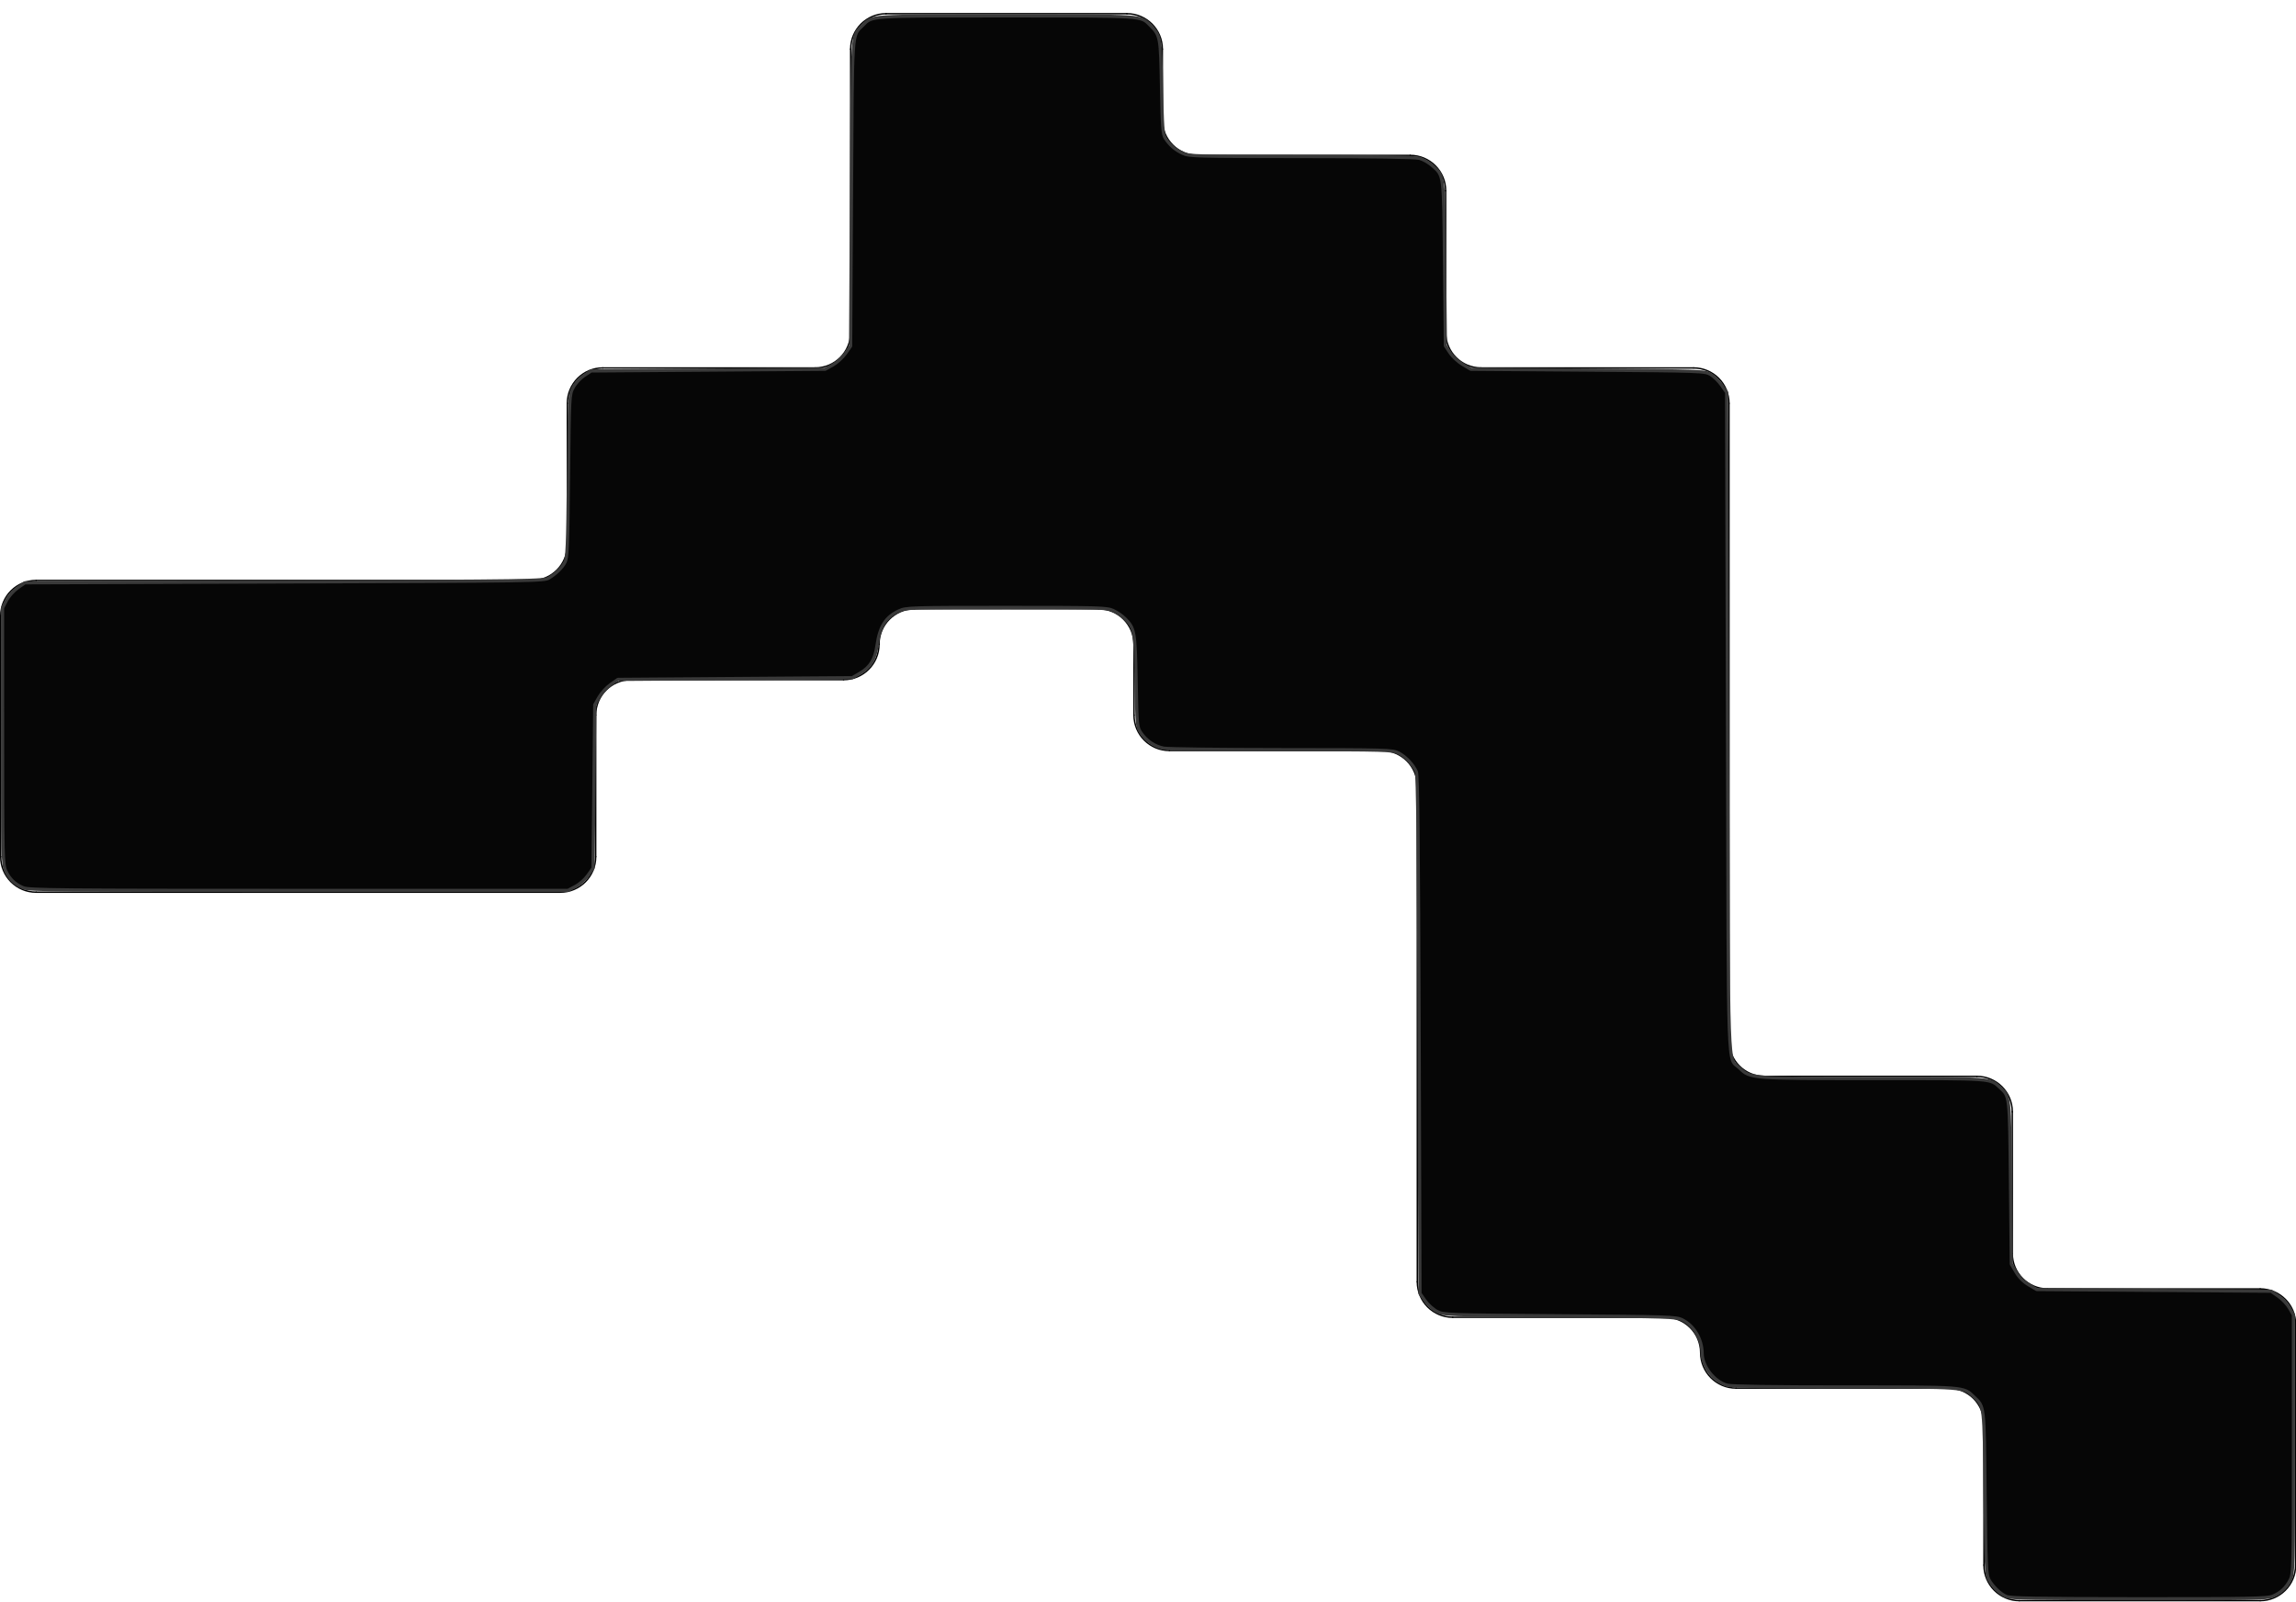
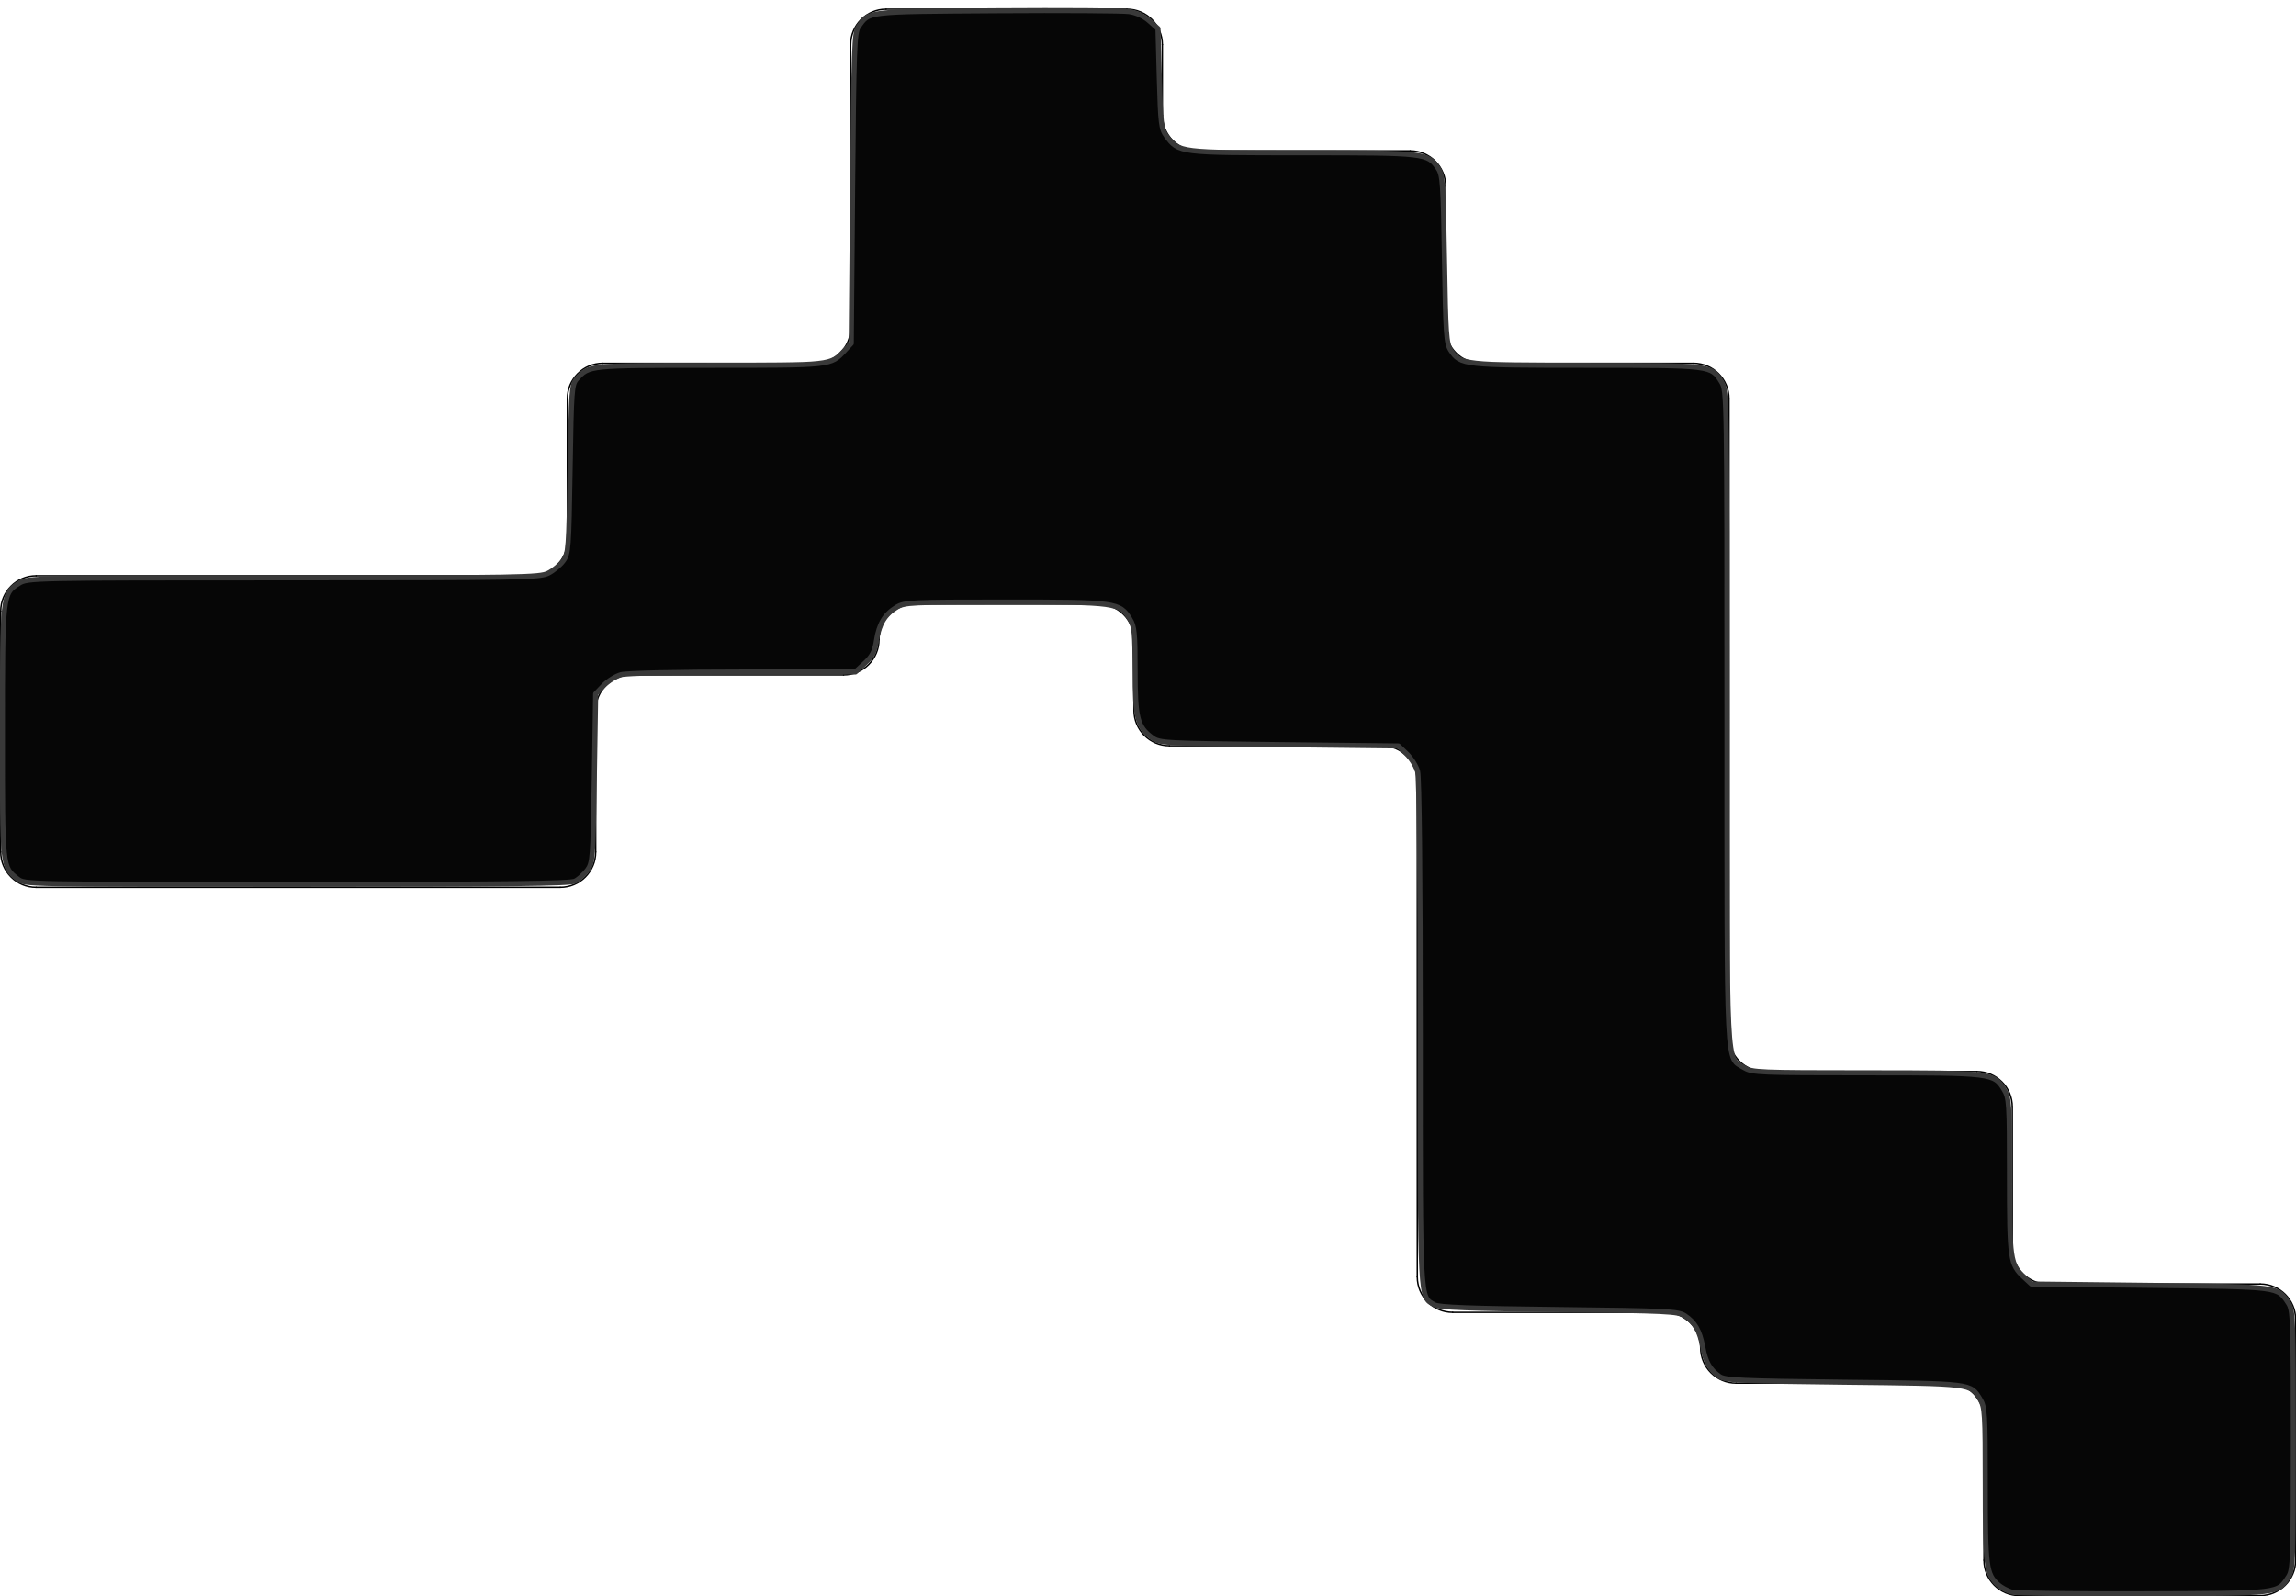
- <svg xmlns="http://www.w3.org/2000/svg" version="1.1" width="162.077mm" height="113.005mm" viewBox="0 0 162.077 113.005" id="svg2830">
-   <defs id="defs2834" />
-   <g style="fill:#000000; fill-opacity:1;stroke:#000000; stroke-opacity:1; stroke-linecap:round; stroke-linejoin:round;" transform="translate(0 0) scale(1 1)" id="g2640" />
-   <g style="fill:#000000; fill-opacity:0.0;  stroke:#000000; stroke-width:0; stroke-opacity:1;  stroke-linecap:round; stroke-linejoin:round;" id="g2642" />
-   <g style="fill:#000000; fill-opacity:0.0;  stroke:#000000; stroke-width:0.1; stroke-opacity:1;  stroke-linecap:round; stroke-linejoin:round;" id="g2662">
-     <path d="M2.55 62.968 L39.55 62.968 " id="path2644" />
-     <path d="M2.55 40.968 L37.55 40.968 " id="path2646" />
-     <path d="M80.05 50.468 L80.05 45.468 " id="path2648" />
-     <path d="M0.05 60.468 A2.5 2.5 0.0 0 0 2.55 62.968" id="path2650" />
-     <path d="M60.05 23.468 L60.05 3.468 " id="path2652" />
-     <path d="M64.55 42.968 A2.5 2.5 0.0 0 0 62.05 45.468" id="path2654" />
-     <path d="M142.05 88.468 A2.5 2.5 0.0 0 0 144.55 90.968" id="path2656" />
-     <path d="M142.05 78.468 A2.5 2.5 0.0 0 0 139.55 75.968" id="path2658" />
-     <path d="M37.55 40.968 A2.5 2.5 0.0 0 0 40.05 38.468" id="path2660" />
+ <svg xmlns="http://www.w3.org/2000/svg" version="1.1" width="162.077mm" height="112.674mm" viewBox="0 0 162.077 112.674" id="svg3986">
+   <defs id="defs3990" />
+   <g style="fill:#000000; fill-opacity:1;stroke:#000000; stroke-opacity:1; stroke-linecap:round; stroke-linejoin:round;" transform="translate(0 0) scale(1 1)" id="g3796" />
+   <g style="fill:#000000; fill-opacity:0.0;  stroke:#000000; stroke-width:0; stroke-opacity:1;  stroke-linecap:round; stroke-linejoin:round;" id="g3798" />
+   <g style="fill:#000000; fill-opacity:0.0;  stroke:#000000; stroke-width:0.1; stroke-opacity:1;  stroke-linecap:round; stroke-linejoin:round;" id="g3818">
+     <path d="M2.55 62.648 L39.55 62.648 " id="path3800" />
+     <path d="M2.55 40.648 L37.55 40.648 " id="path3802" />
+     <path d="M80.05 50.148 L80.05 45.148 " id="path3804" />
+     <path d="M0.05 60.148 A2.5 2.5 0.0 0 0 2.55 62.648" id="path3806" />
+     <path d="M60.05 23.148 L60.05 3.148 " id="path3808" />
+     <path d="M64.55 42.648 A2.5 2.5 0.0 0 0 62.05 45.148" id="path3810" />
+     <path d="M142.05 88.148 A2.5 2.5 0.0 0 0 144.55 90.648" id="path3812" />
+     <path d="M142.05 78.148 A2.5 2.5 0.0 0 0 139.55 75.648" id="path3814" />
+     <path d="M37.55 40.648 A2.5 2.5 0.0 0 0 40.05 38.148" id="path3816" />
  </g>
-   <g style="fill:#000000; fill-opacity:1;  stroke:#000000; stroke-width:0; stroke-opacity:1;  stroke-linecap:round; stroke-linejoin:round;" id="g2666">
-     <circle cx="120.05" cy="95.468" r="0.05" id="circle2664" />
+   <g style="fill:#000000; fill-opacity:1;  stroke:#000000; stroke-width:0; stroke-opacity:1;  stroke-linecap:round; stroke-linejoin:round;" id="g3822">
+     <circle cx="120.05" cy="95.148" r="0.05" id="circle3820" />
  </g>
-   <g style="fill:#000000; fill-opacity:1;  stroke:#000000; stroke-width:0.1; stroke-opacity:1;  stroke-linecap:round; stroke-linejoin:round;" id="g2668" />
-   <g style="fill:#000000; fill-opacity:0.0;  stroke:#000000; stroke-width:0.1; stroke-opacity:1;  stroke-linecap:round; stroke-linejoin:round;" id="g2680">
-     <path d="M142.05 78.468 L142.05 88.468 " id="path2670" />
-     <path d="M102.05 23.468 A2.5 2.5 0.0 0 0 104.55 25.968" id="path2672" />
-     <path d="M100.05 55.468 A2.5 2.5 0.0 0 0 97.55 52.968" id="path2674" />
-     <path d="M144.55 90.968 L159.55 90.968 " id="path2676" />
-     <path d="M102.05 13.468 A2.5 2.5 0.0 0 0 99.55 10.968" id="path2678" />
+   <g style="fill:#000000; fill-opacity:1;  stroke:#000000; stroke-width:0.1; stroke-opacity:1;  stroke-linecap:round; stroke-linejoin:round;" id="g3824" />
+   <g style="fill:#000000; fill-opacity:0.0;  stroke:#000000; stroke-width:0.1; stroke-opacity:1;  stroke-linecap:round; stroke-linejoin:round;" id="g3836">
+     <path d="M142.05 78.148 L142.05 88.148 " id="path3826" />
+     <path d="M102.05 23.148 A2.5 2.5 0.0 0 0 104.55 25.648" id="path3828" />
+     <path d="M100.05 55.148 A2.5 2.5 0.0 0 0 97.55 52.648" id="path3830" />
+     <path d="M144.55 90.648 L159.55 90.648 " id="path3832" />
+     <path d="M102.05 13.148 A2.5 2.5 0.0 0 0 99.55 10.648" id="path3834" />
  </g>
-   <g style="fill:#000000; fill-opacity:1;  stroke:#000000; stroke-width:0; stroke-opacity:1;  stroke-linecap:round; stroke-linejoin:round;" id="g2684">
-     <circle cx="62.05" cy="45.468" r="0.05" id="circle2682" />
+   <g style="fill:#000000; fill-opacity:1;  stroke:#000000; stroke-width:0; stroke-opacity:1;  stroke-linecap:round; stroke-linejoin:round;" id="g3840">
+     <circle cx="62.05" cy="45.148" r="0.05" id="circle3838" />
  </g>
-   <g style="fill:#000000; fill-opacity:0.0;  stroke:#000000; stroke-width:0.1; stroke-opacity:1;  stroke-linecap:round; stroke-linejoin:round;" id="g2828">
-     <path d="M2.55 40.968 A2.5 2.5 0.0 0 0 0.05 43.468" id="path2686" />
-     <path d="M62.55 0.968 L79.55 0.968 " id="path2688" />
-     <path d="M100.05 90.468 A2.5 2.5 0.0 0 0 102.55 92.968" id="path2690" />
-     <path d="M80.05 50.468 A2.5 2.5 0.0 0 0 82.55 52.968" id="path2692" />
-     <path d="M124.55 75.968 L139.55 75.968 " id="path2694" />
-     <path d="M44.55 47.968 A2.5 2.5 0.0 0 0 42.05 50.468" id="path2696" />
-     <path d="M62.55 0.968 A2.5 2.5 0.0 0 0 60.05 3.468" id="path2698" />
-     <path d="M42.55 25.968 A2.5 2.5 0.0 0 0 40.05 28.468" id="path2700" />
-     <path d="M102.05 13.468 L102.05 23.468 " id="path2702" />
-     <path d="M122.05 73.468 A2.5 2.5 0.0 0 0 124.55 75.968" id="path2704" />
-     <path d="M39.55 62.968 A2.5 2.5 0.0 0 0 42.05 60.468" id="path2706" />
-     <path d="M140.05 100.468 A2.5 2.5 0.0 0 0 137.55 97.968" id="path2708" />
-     <path d="M120.05 95.468 A2.5 2.5 0.0 0 0 117.55 92.968" id="path2710" />
-     <path d="M137.55 97.968 L122.55 97.968 " id="path2712" />
-     <path d="M40.05 38.468 L40.05 28.468 " id="path2714" />
-     <path d="M82.05 8.468 A2.5 2.5 0.0 0 0 84.55 10.968" id="path2716" />
-     <path d="M82.05 3.468 L82.05 8.468 " id="path2718" />
-     <path d="M122.05 28.468 A2.5 2.5 0.0 0 0 119.55 25.968" id="path2720" />
-     <path d="M97.55 52.968 L82.55 52.968 " id="path2722" />
-     <path d="M120.05 95.468 A2.5 2.5 0.0 0 0 122.55 97.968" id="path2724" />
-     <path d="M42.05 60.468 L42.05 50.468 " id="path2726" />
-     <path d="M162.05 93.468 A2.5 2.5 0.0 0 0 159.55 90.968" id="path2728" />
-     <path d="M104.55 25.968 L119.55 25.968 " id="path2730" />
-     <path d="M84.55 10.968 L99.55 10.968 " id="path2732" />
-     <path d="M159.55 112.968 A2.5 2.5 0.0 0 0 162.05 110.468" id="path2734" />
-     <path d="M42.55 25.968 L57.55 25.968 " id="path2736" />
-     <path d="M0.05 43.468 L0.05 60.468 " id="path2738" />
-     <path d="M100.05 90.468 L100.05 55.468 " id="path2740" />
-     <path d="M44.55 47.968 L59.55 47.968 " id="path2742" />
-     <path d="M159.55 112.968 L142.55 112.968 " id="path2744" />
-     <path d="M122.05 28.468 L122.05 73.468 " id="path2746" />
-     <path d="M140.05 110.468 A2.5 2.5 0.0 0 0 142.55 112.968" id="path2748" />
-     <path d="M162.05 93.468 L162.05 110.468 " id="path2750" />
-     <path d="M117.55 92.968 L102.55 92.968 " id="path2752" />
-     <path d="M57.55 25.968 A2.5 2.5 0.0 0 0 60.05 23.468" id="path2754" />
-     <path d="M140.05 110.468 L140.05 100.468 " id="path2756" />
-     <path d="M64.55 42.968 L77.55 42.968 " id="path2758" />
-     <path d="M82.05 3.468 A2.5 2.5 0.0 0 0 79.55 0.968" id="path2760" />
-     <path d="M80.05 45.468 A2.5 2.5 0.0 0 0 77.55 42.968" id="path2762" />
-     <path d="M59.55 47.968 A2.5 2.5 0.0 0 0 62.05 45.468" id="path2764" />
-     <g id="g2766" />
-     <g id="g2768" />
-     <g id="g2770" />
-     <g id="g2772" />
-     <g id="g2774" />
-     <g id="g2776" />
-     <g id="g2778" />
-     <g id="g2780" />
-     <g id="g2782" />
-     <g id="g2784" />
-     <g id="g2786" />
-     <g id="g2788" />
-     <g id="g2790" />
-     <g id="g2792" />
-     <g id="g2794" />
-     <g id="g2796" />
-     <g id="g2798" />
-     <g id="g2800" />
-     <g id="g2802" />
-     <g id="g2804" />
-     <g id="g2806" />
-     <g id="g2808" />
-     <g id="g2810" />
-     <g id="g2812" />
-     <g id="g2814" />
-     <g id="g2816" />
-     <g id="g2818" />
-     <g id="g2820" />
-     <g id="g2822" />
-     <g id="g2824" />
-     <g id="g2826" />
+   <g style="fill:#000000; fill-opacity:0.0;  stroke:#000000; stroke-width:0.1; stroke-opacity:1;  stroke-linecap:round; stroke-linejoin:round;" id="g3984">
+     <path d="M2.55 40.648 A2.5 2.5 0.0 0 0 0.05 43.148" id="path3842" />
+     <path d="M62.55 0.648 L79.55 0.648 " id="path3844" />
+     <path d="M100.05 90.148 A2.5 2.5 0.0 0 0 102.55 92.648" id="path3846" />
+     <path d="M80.05 50.148 A2.5 2.5 0.0 0 0 82.55 52.648" id="path3848" />
+     <path d="M124.55 75.648 L139.55 75.648 " id="path3850" />
+     <path d="M44.55 47.648 A2.5 2.5 0.0 0 0 42.05 50.148" id="path3852" />
+     <path d="M62.55 0.648 A2.5 2.5 0.0 0 0 60.05 3.148" id="path3854" />
+     <path d="M42.55 25.648 A2.5 2.5 0.0 0 0 40.05 28.148" id="path3856" />
+     <path d="M102.05 13.148 L102.05 23.148 " id="path3858" />
+     <path d="M122.05 73.148 A2.5 2.5 0.0 0 0 124.55 75.648" id="path3860" />
+     <path d="M39.55 62.648 A2.5 2.5 0.0 0 0 42.05 60.148" id="path3862" />
+     <path d="M140.05 100.148 A2.5 2.5 0.0 0 0 137.55 97.648" id="path3864" />
+     <path d="M120.05 95.148 A2.5 2.5 0.0 0 0 117.55 92.648" id="path3866" />
+     <path d="M137.55 97.648 L122.55 97.648 " id="path3868" />
+     <path d="M40.05 38.148 L40.05 28.148 " id="path3870" />
+     <path d="M82.05 8.148 A2.5 2.5 0.0 0 0 84.55 10.648" id="path3872" />
+     <path d="M82.05 3.148 L82.05 8.148 " id="path3874" />
+     <path d="M122.05 28.148 A2.5 2.5 0.0 0 0 119.55 25.648" id="path3876" />
+     <path d="M97.55 52.648 L82.55 52.648 " id="path3878" />
+     <path d="M120.05 95.148 A2.5 2.5 0.0 0 0 122.55 97.648" id="path3880" />
+     <path d="M42.05 60.148 L42.05 50.148 " id="path3882" />
+     <path d="M162.05 93.148 A2.5 2.5 0.0 0 0 159.55 90.648" id="path3884" />
+     <path d="M104.55 25.648 L119.55 25.648 " id="path3886" />
+     <path d="M84.55 10.648 L99.55 10.648 " id="path3888" />
+     <path d="M159.55 112.648 A2.5 2.5 0.0 0 0 162.05 110.148" id="path3890" />
+     <path d="M42.55 25.648 L57.55 25.648 " id="path3892" />
+     <path d="M0.05 43.148 L0.05 60.148 " id="path3894" />
+     <path d="M100.05 90.148 L100.05 55.148 " id="path3896" />
+     <path d="M44.55 47.648 L59.55 47.648 " id="path3898" />
+     <path d="M159.55 112.648 L142.55 112.648 " id="path3900" />
+     <path d="M122.05 28.148 L122.05 73.148 " id="path3902" />
+     <path d="M140.05 110.148 A2.5 2.5 0.0 0 0 142.55 112.648" id="path3904" />
+     <path d="M162.05 93.148 L162.05 110.148 " id="path3906" />
+     <path d="M117.55 92.648 L102.55 92.648 " id="path3908" />
+     <path d="M57.55 25.648 A2.5 2.5 0.0 0 0 60.05 23.148" id="path3910" />
+     <path d="M140.05 110.148 L140.05 100.148 " id="path3912" />
+     <path d="M64.55 42.648 L77.55 42.648 " id="path3914" />
+     <path d="M82.05 3.148 A2.5 2.5 0.0 0 0 79.55 0.648" id="path3916" />
+     <path d="M80.05 45.148 A2.5 2.5 0.0 0 0 77.55 42.648" id="path3918" />
+     <path d="M59.55 47.648 A2.5 2.5 0.0 0 0 62.05 45.148" id="path3920" />
+     <g id="g3922" />
+     <g id="g3924" />
+     <g id="g3926" />
+     <g id="g3928" />
+     <g id="g3930" />
+     <g id="g3932" />
+     <g id="g3934" />
+     <g id="g3936" />
+     <g id="g3938" />
+     <g id="g3940" />
+     <g id="g3942" />
+     <g id="g3944" />
+     <g id="g3946" />
+     <g id="g3948" />
+     <g id="g3950" />
+     <g id="g3952" />
+     <g id="g3954" />
+     <g id="g3956" />
+     <g id="g3958" />
+     <g id="g3960" />
+     <g id="g3962" />
+     <g id="g3964" />
+     <g id="g3966" />
+     <g id="g3968" />
+     <g id="g3970" />
+     <g id="g3972" />
+     <g id="g3974" />
+     <g id="g3976" />
+     <g id="g3978" />
+     <g id="g3980" />
+     <g id="g3982" />
  </g>
-   <path style="fill:#000000;fill-opacity:0.973;stroke:#393939;stroke-width:0.854;stroke-linecap:round;stroke-linejoin:round" d="m 535.269,425.851 c -1.63,-0.718 -3.651,-2.687 -4.676,-4.556 -0.659,-1.2 -0.776,-3.991 -0.975,-23.066 -0.247,-23.756 -0.148,-22.913 -3.011,-25.632 -2.836,-2.694 -1.906,-2.623 -34.384,-2.626 -19.357,-0.002 -30.335,-0.168 -31.447,-0.477 -3.448,-0.958 -6.623,-5.023 -6.646,-8.51 -0.024,-3.763 -2.164,-7.361 -5.306,-8.922 -1.61,-0.8 -3.534,-0.863 -32.679,-1.076 -30.304,-0.221 -31.007,-0.246 -32.776,-1.17 -0.995,-0.519 -2.419,-1.808 -3.165,-2.864 l -1.356,-1.92 -0.226,-69.017 c -0.166,-50.668 -0.364,-69.325 -0.747,-70.173 -0.858,-1.903 -2.874,-4.027 -4.717,-4.967 -1.667,-0.85 -2.867,-0.885 -31.25,-0.904 -16.234,-0.011 -30.379,-0.187 -31.433,-0.391 -2.374,-0.459 -4.607,-1.952 -6.036,-4.035 -1.069,-1.558 -1.094,-1.819 -1.322,-13.829 -0.253,-13.322 -0.397,-14.126 -2.982,-16.714 -0.719,-0.719 -2.12,-1.681 -3.115,-2.137 -1.689,-0.775 -3.567,-0.83 -28.481,-0.83 -25.39,0 -26.766,0.042 -28.596,0.873 -3.614,1.641 -5.231,4.156 -5.955,9.27 -0.525,3.707 -1.784,5.774 -4.481,7.36 l -2.108,1.239 -31.268,0.226 -31.268,0.226 -1.96,1.376 c -1.078,0.757 -2.468,2.283 -3.09,3.391 l -1.13,2.014 -0.226,21.775 -0.226,21.775 -1.356,1.925 c -0.746,1.059 -2.253,2.398 -3.349,2.977 l -1.992,1.052 H 79.707 c -63.806,0 -72.012,-0.078 -73.5,-0.7 -2.234,-0.933 -3.665,-2.311 -4.675,-4.499 -0.788,-1.707 -0.835,-3.724 -0.845,-35.983 l -0.01,-34.174 1.052,-1.992 c 0.579,-1.096 1.918,-2.603 2.977,-3.349 L 6.633,155.459 75.896,155.233 c 66.835,-0.218 69.31,-0.256 70.6,-1.077 2.014,-1.282 3.374,-2.616 4.205,-4.122 0.657,-1.192 0.776,-3.989 0.974,-23.056 0.224,-21.483 0.236,-21.719 1.252,-23.621 0.564,-1.056 1.872,-2.481 2.905,-3.165 l 1.879,-1.244 31.228,-0.226 31.228,-0.226 2.014,-1.13 c 1.108,-0.622 2.634,-2.012 3.391,-3.09 l 1.376,-1.96 0.226,-40.762 c 0.249,-44.852 0.043,-41.797 3.01,-44.791 2.59,-2.614 1.271,-2.527 38.356,-2.527 37.085,0 35.767,-0.087 38.356,2.527 2.697,2.722 2.741,2.965 2.998,16.482 0.206,10.824 0.34,12.611 1.026,13.655 1.2,1.828 2.642,3.073 4.637,3.999 1.704,0.791 3.535,0.841 31.646,0.852 19.395,0.008 30.435,0.178 31.545,0.487 0.939,0.261 2.425,1.104 3.301,1.873 3.239,2.844 3.104,1.793 3.355,26.163 l 0.226,21.96 1.233,1.862 c 0.678,1.024 2.204,2.433 3.391,3.131 l 2.158,1.268 31.194,0.226 c 30.412,0.22 31.233,0.249 32.77,1.152 0.867,0.509 2.189,1.798 2.939,2.864 l 1.362,1.939 0.226,88.005 c 0.251,97.802 -0.057,89.013 3.23,92.226 2.848,2.784 2.879,2.787 35.754,2.787 32.262,0 30.962,-0.093 33.732,2.426 2.592,2.358 2.538,1.862 2.783,25.377 l 0.226,21.7 1.255,2.135 c 0.814,1.385 2.006,2.577 3.391,3.391 l 2.135,1.255 31.268,0.226 31.268,0.226 1.956,1.375 c 1.076,0.756 2.412,2.18 2.97,3.165 l 1.014,1.79 0.007,34.49 c 0.007,33.02 -0.029,34.561 -0.853,36.167 -1.088,2.121 -2.538,3.478 -4.67,4.368 -1.463,0.611 -5.985,0.697 -35.709,0.682 -27.203,-0.014 -34.306,-0.138 -35.39,-0.615 z" id="path2838" transform="scale(0.2645833)" />
+   <path style="fill:#000000;fill-opacity:0.973;stroke:#393939;stroke-width:1.357;stroke-linecap:round;stroke-linejoin:round" d="m 536.599,424.793 c -1.128,-0.346 -2.707,-1.212 -3.509,-1.926 -3.161,-2.814 -3.413,-4.776 -3.416,-26.578 -0.002,-19.191 -0.102,-20.823 -1.397,-22.948 -2.571,-4.217 -1.976,-4.142 -36.286,-4.532 -27.888,-0.317 -31.781,-0.498 -33.265,-1.549 -2.567,-1.818 -3.656,-3.75 -4.438,-7.876 -0.826,-4.358 -2.091,-6.551 -4.804,-8.33 -1.748,-1.146 -4.92,-1.3 -33.548,-1.625 -23.817,-0.27 -32.014,-0.586 -33.225,-1.277 -3.916,-2.237 -3.776,0.45 -3.78,-72.443 -0.002,-42.133 -0.269,-68.287 -0.713,-69.884 -0.39,-1.404 -1.701,-3.504 -2.913,-4.666 l -2.204,-2.113 -31.846,-0.359 c -30.785,-0.347 -31.913,-0.408 -33.871,-1.846 -3.941,-2.893 -4.535,-5.234 -4.539,-17.894 -0.004,-9.969 -0.182,-11.777 -1.352,-13.696 -2.744,-4.5 -3.526,-4.609 -33.21,-4.606 -25.308,0.003 -26.938,0.081 -29.104,1.401 -3.113,1.898 -4.645,4.448 -5.334,8.874 -0.456,2.933 -1.113,4.212 -3.105,6.052 l -2.526,2.333 -29.98,0.004 c -17.531,0.002 -31.04,0.299 -32.533,0.713 -1.404,0.39 -3.504,1.701 -4.666,2.913 l -2.113,2.203 -0.359,22.515 c -0.342,21.44 -0.431,22.612 -1.864,24.54 -0.828,1.114 -2.281,2.424 -3.23,2.911 -1.335,0.686 -18.131,0.889 -74.308,0.897 -72.526,0.011 -72.584,0.009 -74.488,-1.488 -4.08,-3.21 -4.03,-2.727 -4.03,-39.045 0,-36.939 0.022,-37.138 4.443,-39.833 2.339,-1.426 3.438,-1.449 70.569,-1.452 63.501,-0.004 68.362,-0.09 70.654,-1.259 1.354,-0.69 3.13,-2.166 3.948,-3.28 1.409,-1.919 1.505,-3.202 1.846,-24.512 0.338,-21.197 0.441,-22.578 1.793,-24.07 3.248,-3.585 3.286,-3.589 35.534,-3.589 32.656,0 32.16,0.054 35.891,-3.937 l 1.795,-1.92 0.359,-41.397 c 0.321,-37.033 0.484,-41.574 1.549,-43.078 2.961,-4.182 1.765,-4.043 36.854,-4.282 17.766,-0.121 33.695,-0.018 35.398,0.23 1.922,0.28 3.964,1.225 5.384,2.493 l 2.287,2.042 0.361,13.291 c 0.325,11.977 0.508,13.491 1.846,15.315 3.323,4.53 3.357,4.534 36.447,4.535 32.814,0.001 33.334,0.061 36.137,4.19 1.162,1.712 1.336,4.246 1.657,24.199 0.322,20.01 0.493,22.491 1.671,24.286 2.581,3.934 3.473,4.033 36.386,4.033 33.346,0 33.135,-0.027 35.907,4.521 1.369,2.246 1.401,4.277 1.404,89.405 0.003,96.535 -0.294,90.516 4.611,93.507 2.071,1.263 4.133,1.348 32.562,1.351 33.559,0.003 34.076,0.066 36.747,4.446 1.364,2.238 1.449,3.58 1.451,23.037 0.003,22.347 0.189,23.635 3.915,27.075 l 1.944,1.795 31.74,0.359 c 34.815,0.394 33.885,0.272 36.868,4.824 1.165,1.779 1.266,4.681 1.266,36.451 0,31.77 -0.101,34.672 -1.266,36.451 -3.011,4.595 -1.808,4.452 -38.54,4.596 -18.376,0.072 -34.334,-0.151 -35.462,-0.497 z" id="path4555" transform="scale(0.2645833)" />
</svg>
